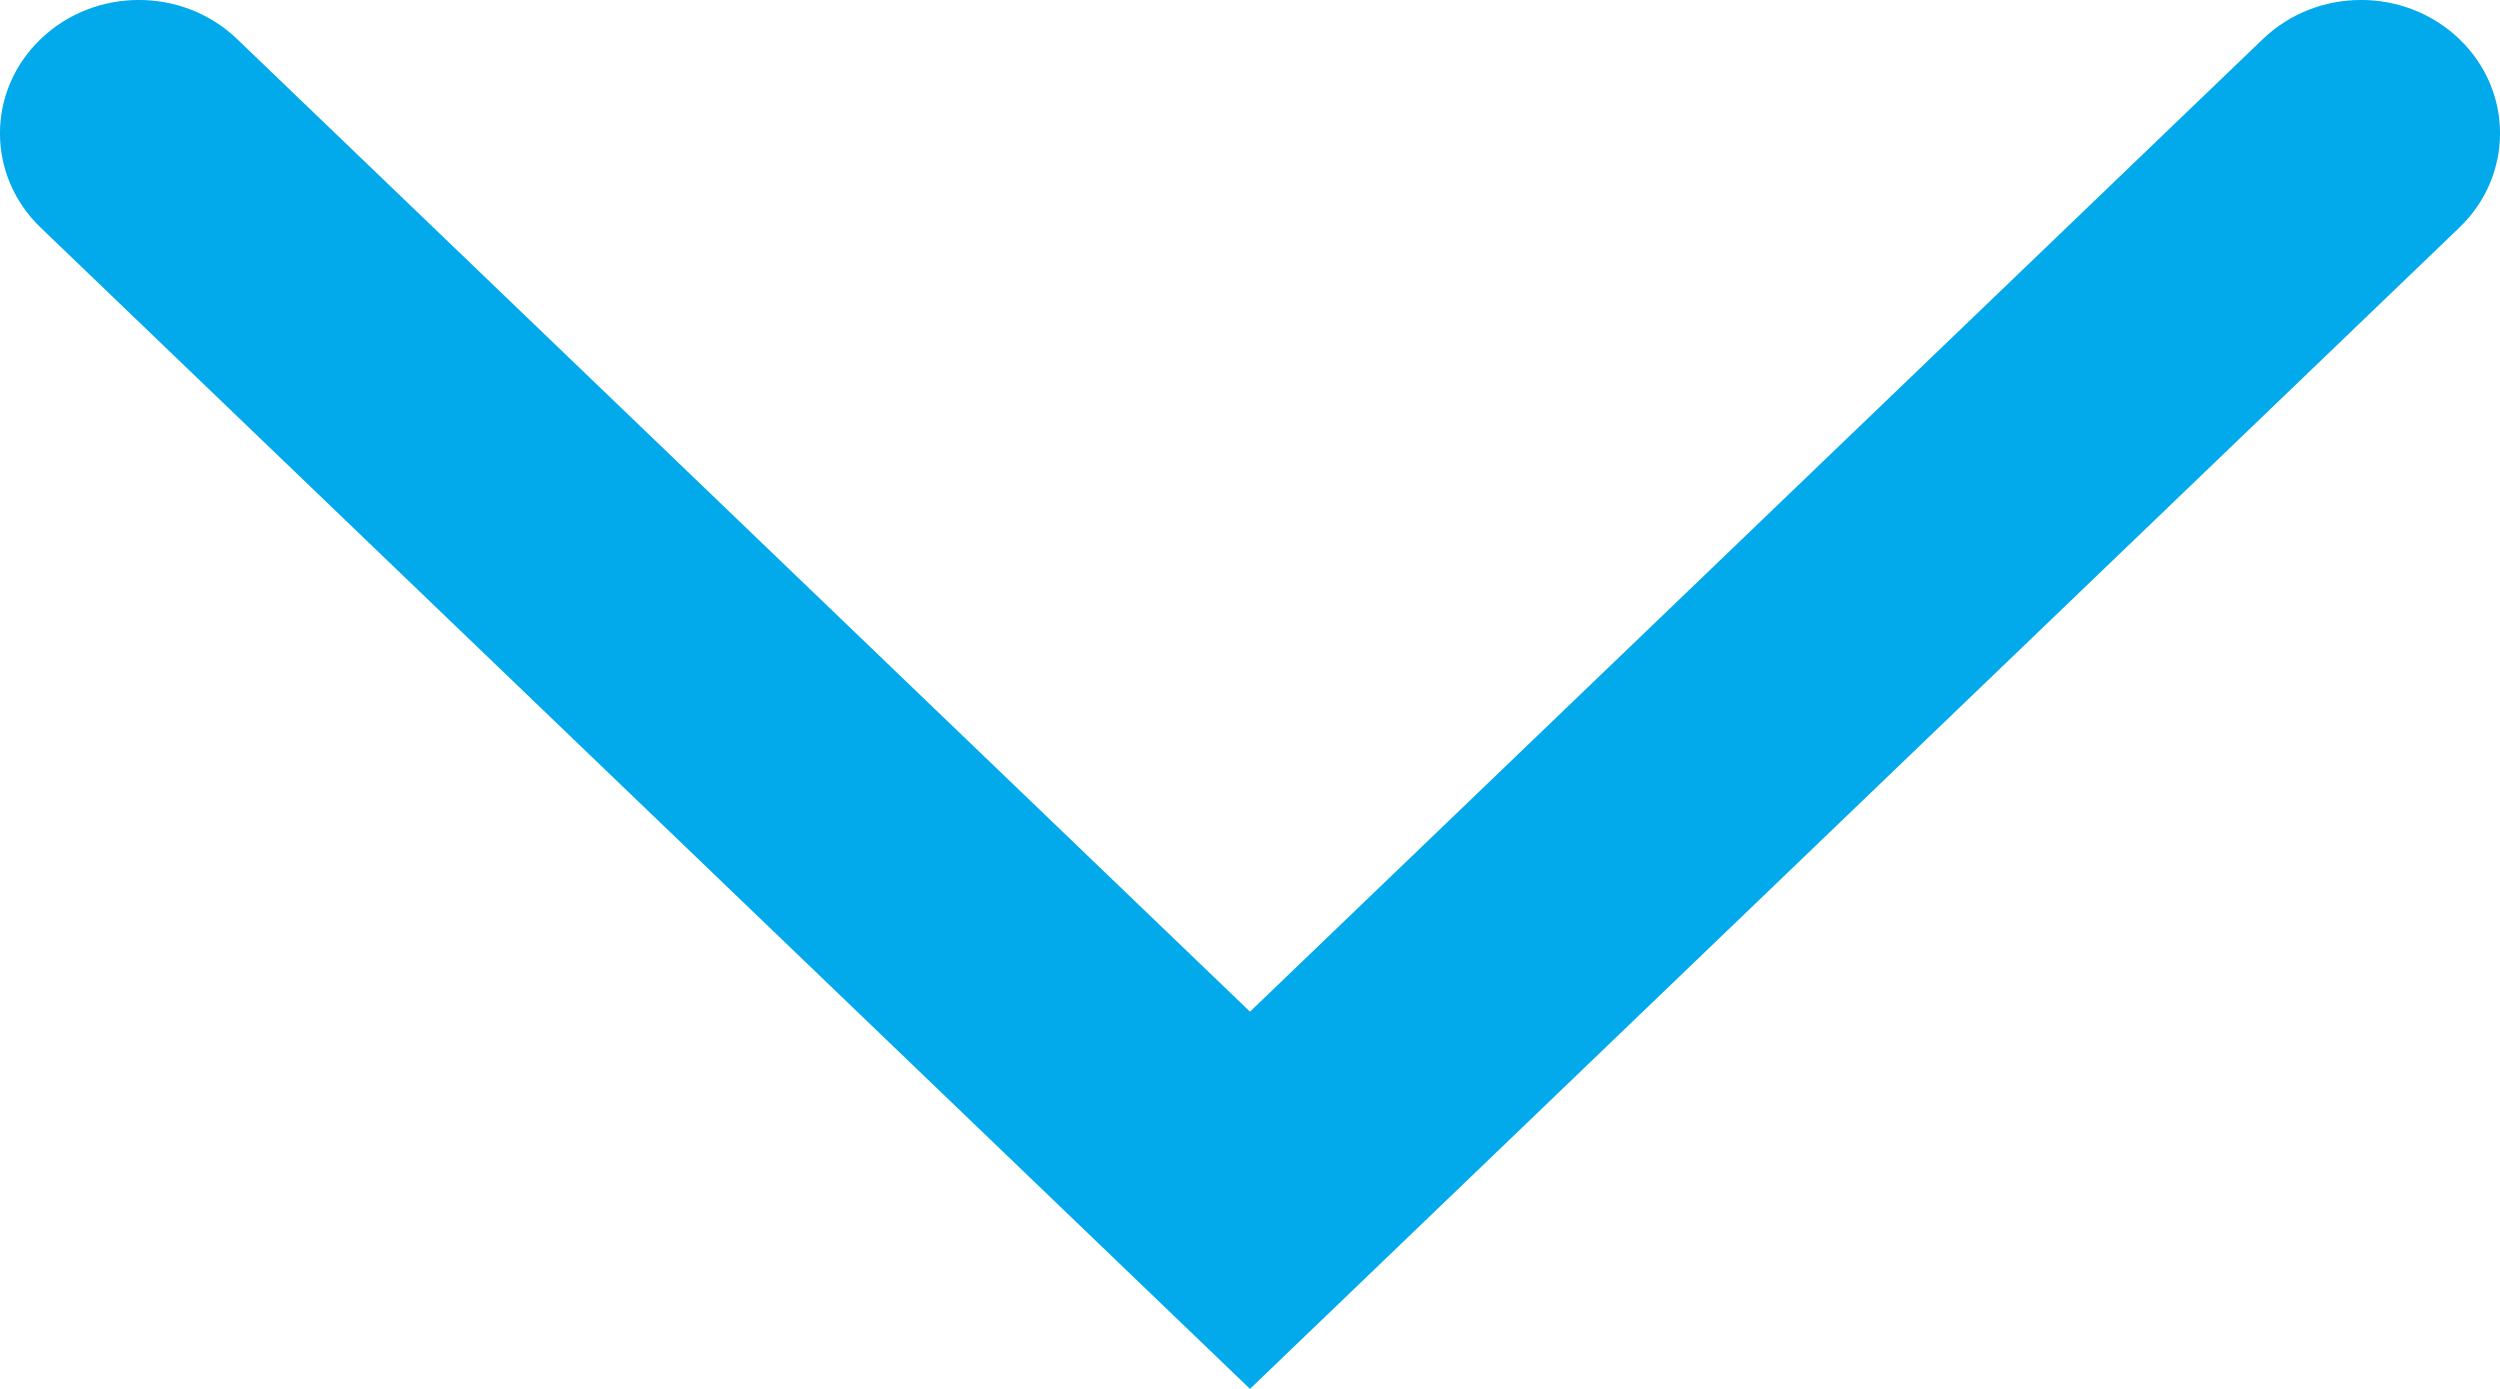
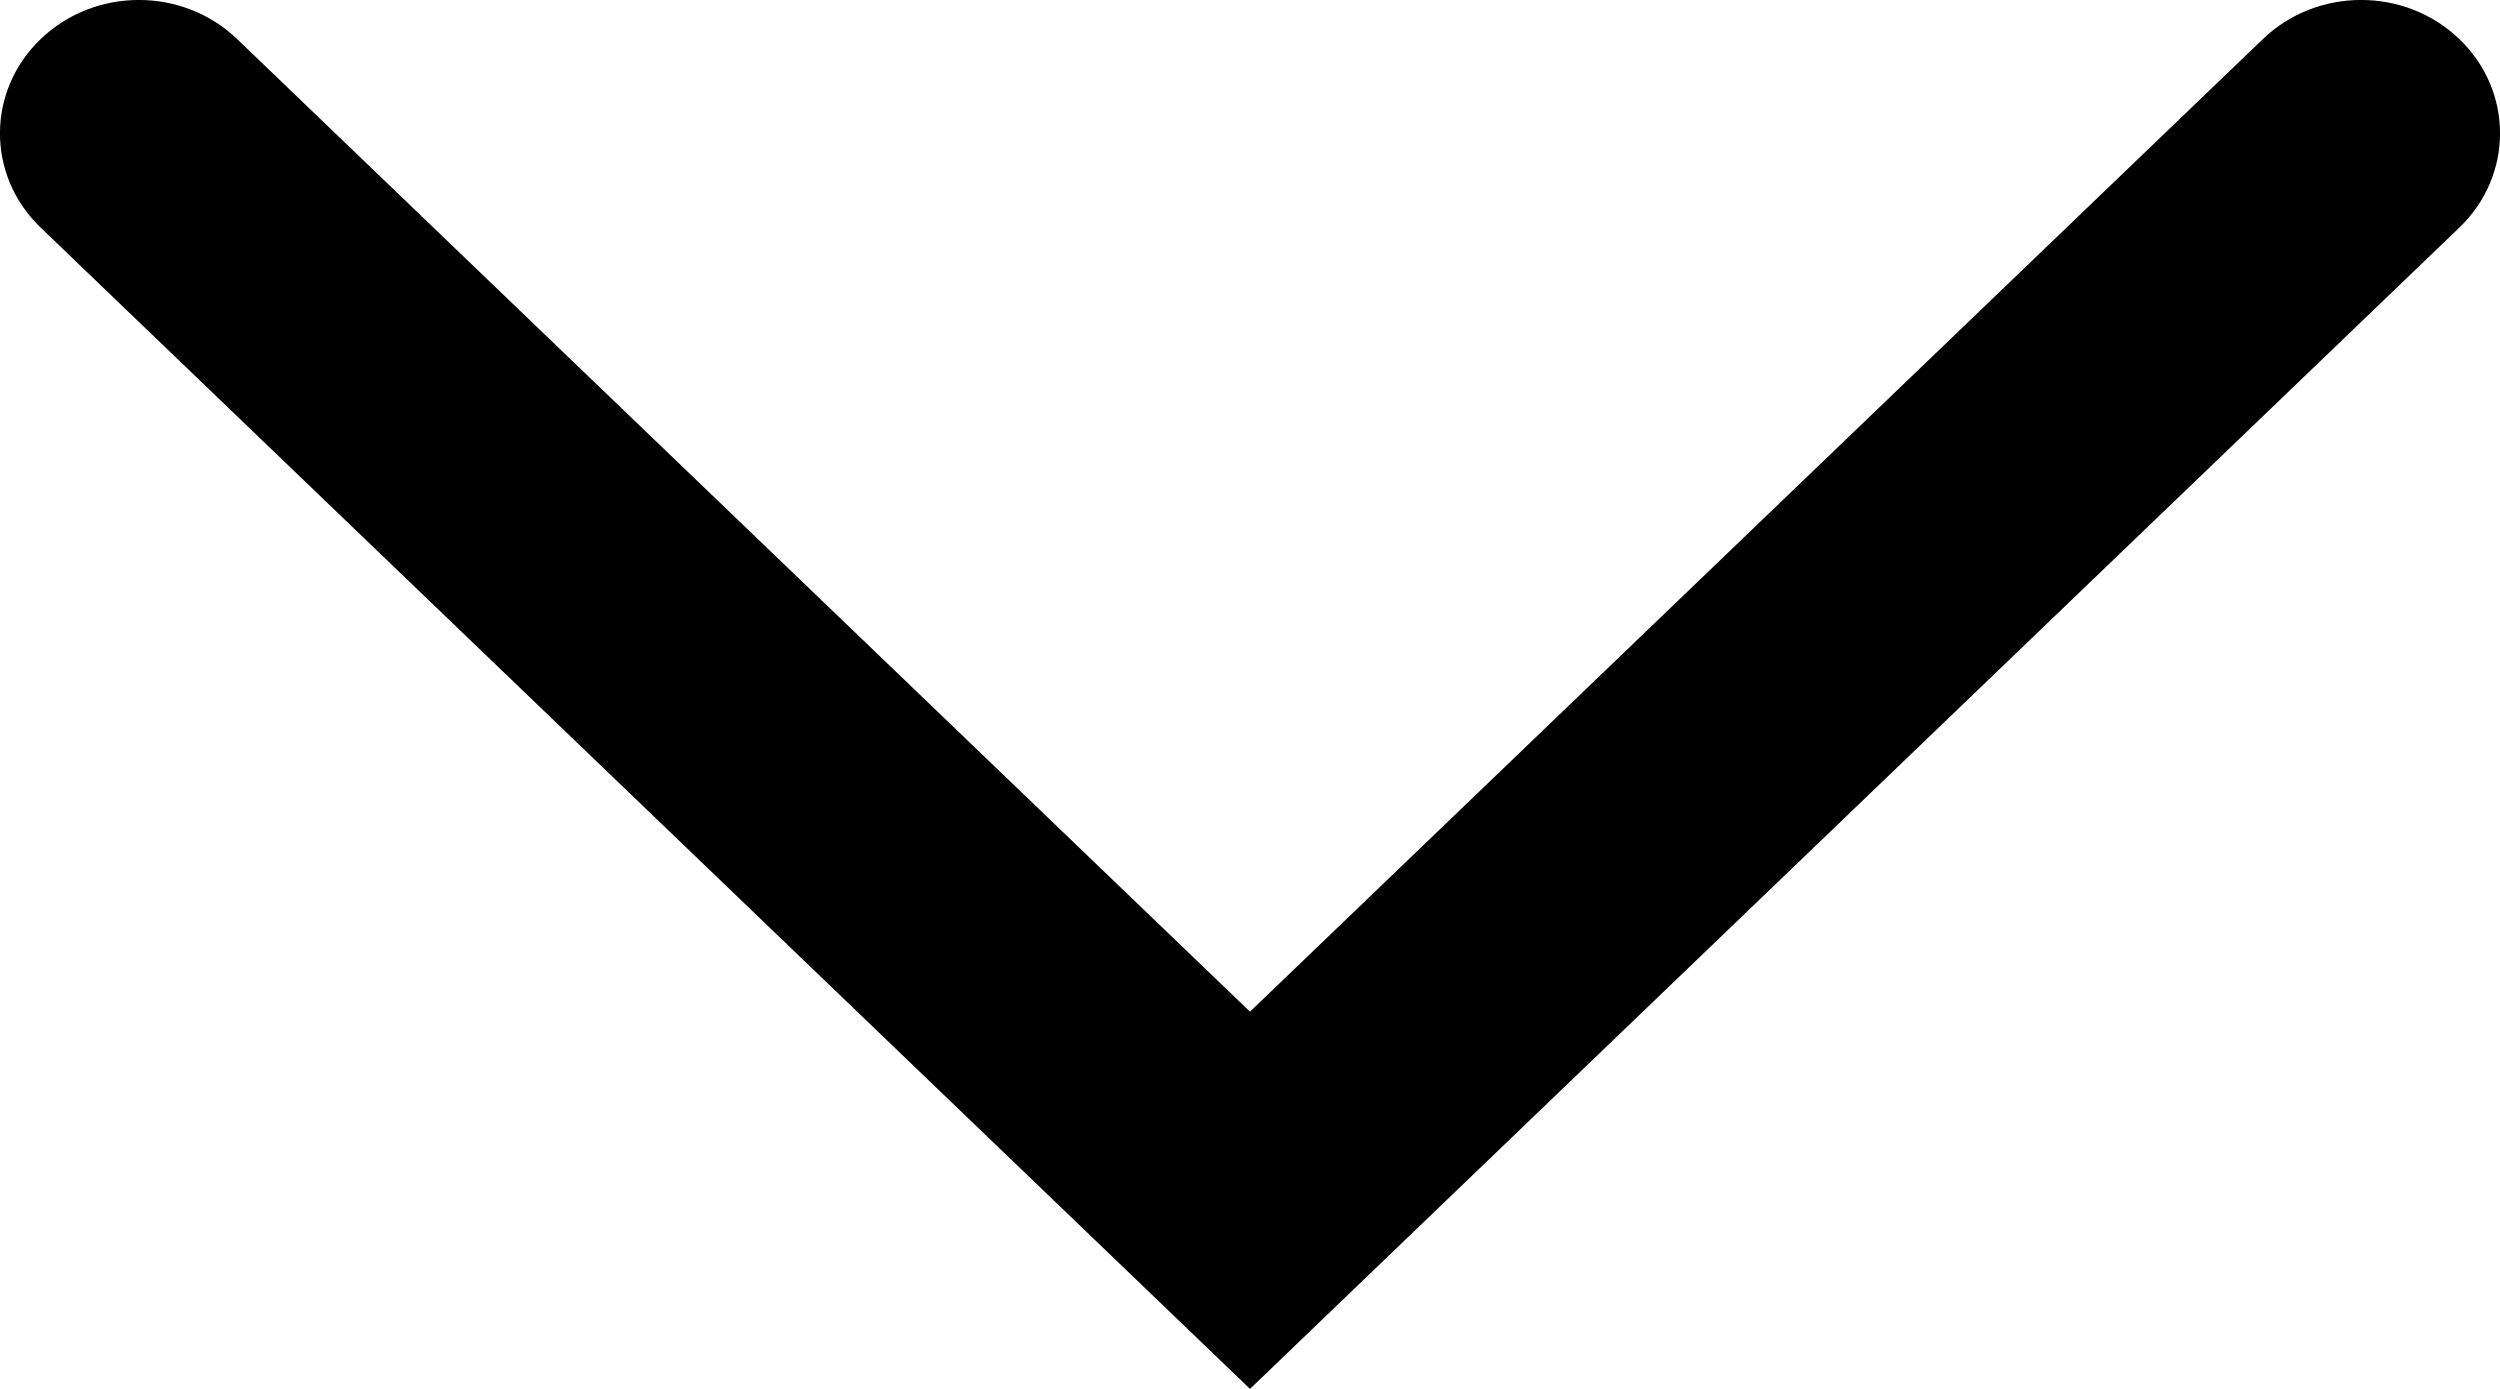
<svg xmlns="http://www.w3.org/2000/svg" xmlns:xlink="http://www.w3.org/1999/xlink" version="1.1" id="Layer_1" x="0px" y="0px" width="18px" height="10px" viewBox="0 0 18 10" enable-background="new 0 0 18 10" xml:space="preserve">
  <g>
    <defs>
      <rect id="SVGID_1_" width="18" height="10" />
    </defs>
    <clipPath id="SVGID_2_">
      <use xlink:href="#SVGID_1_" overflow="visible" />
    </clipPath>
-     <path clip-path="url(#SVGID_2_)" fill="#02AAEC" d="M9,10L0.293,1.639c-0.391-0.375-0.391-0.983,0-1.358s1.023-0.375,1.414,0   L9,7.284l7.293-7.003c0.391-0.375,1.023-0.375,1.414,0s0.391,0.983,0,1.358L9,10z" />
+     <path clip-path="url(#SVGID_2_)" d="M9,10L0.293,1.639c-0.391-0.375-0.391-0.983,0-1.358s1.023-0.375,1.414,0   L9,7.284l7.293-7.003c0.391-0.375,1.023-0.375,1.414,0s0.391,0.983,0,1.358L9,10z" />
  </g>
</svg>
